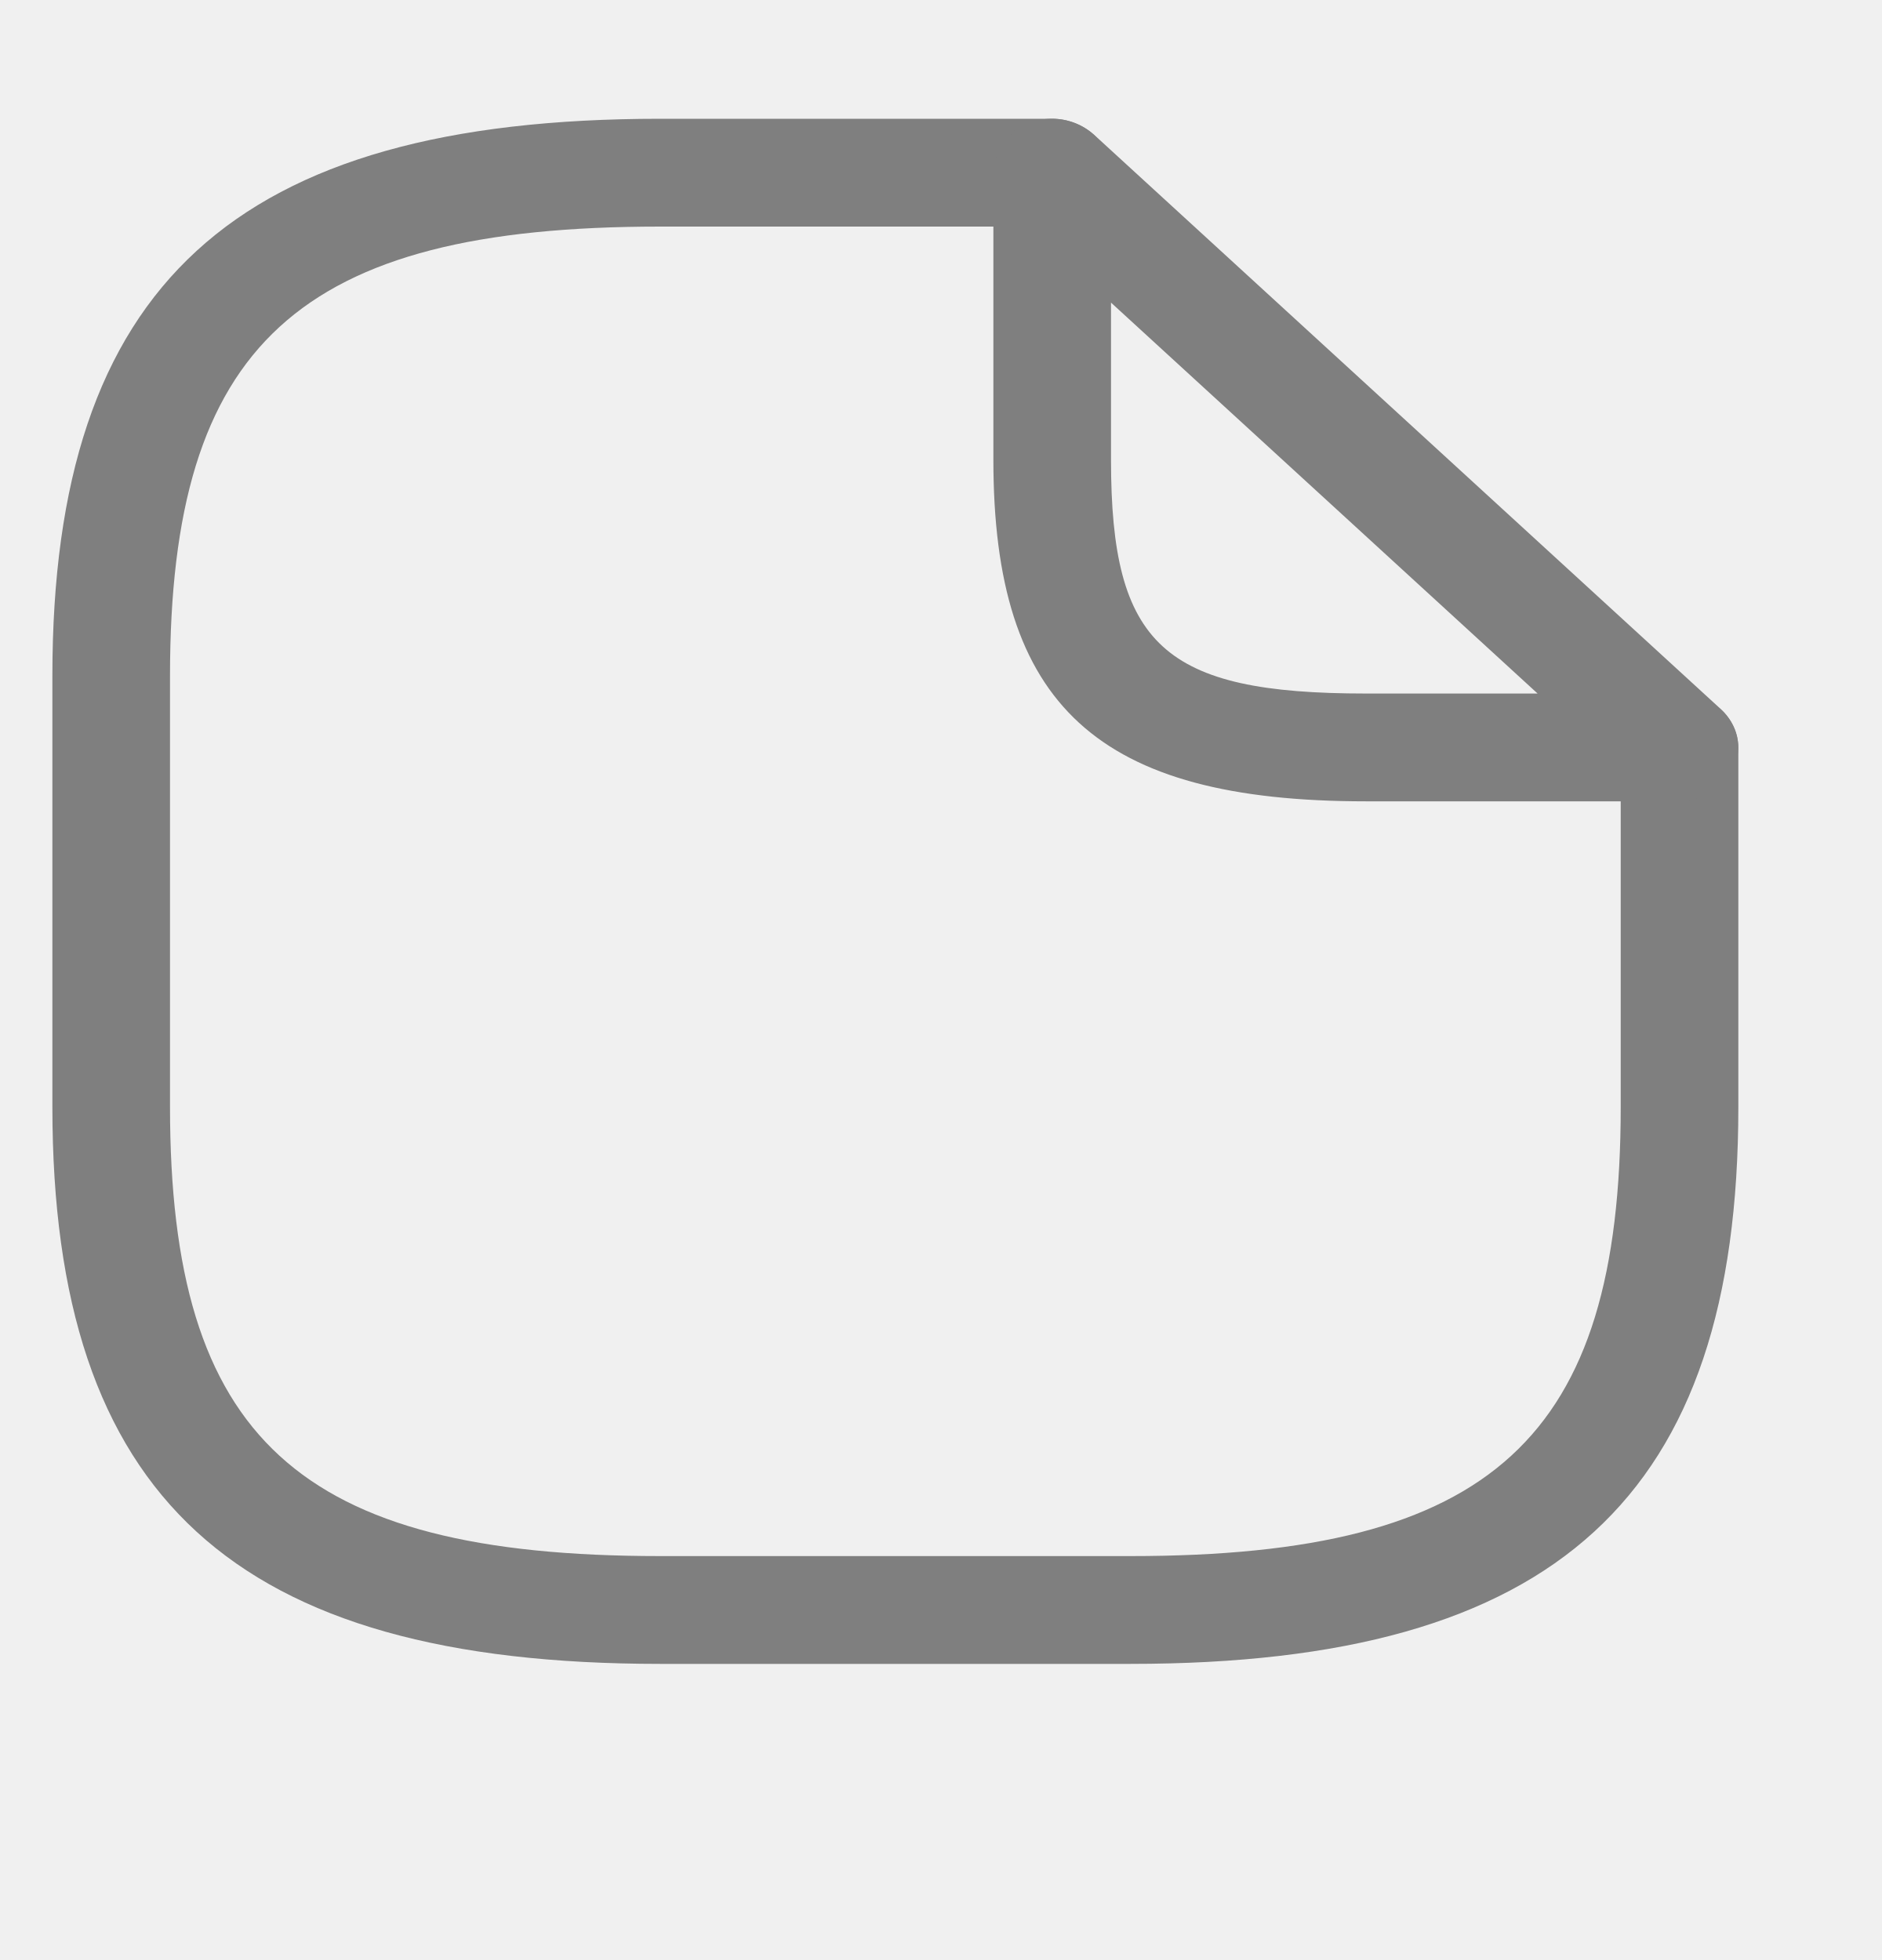
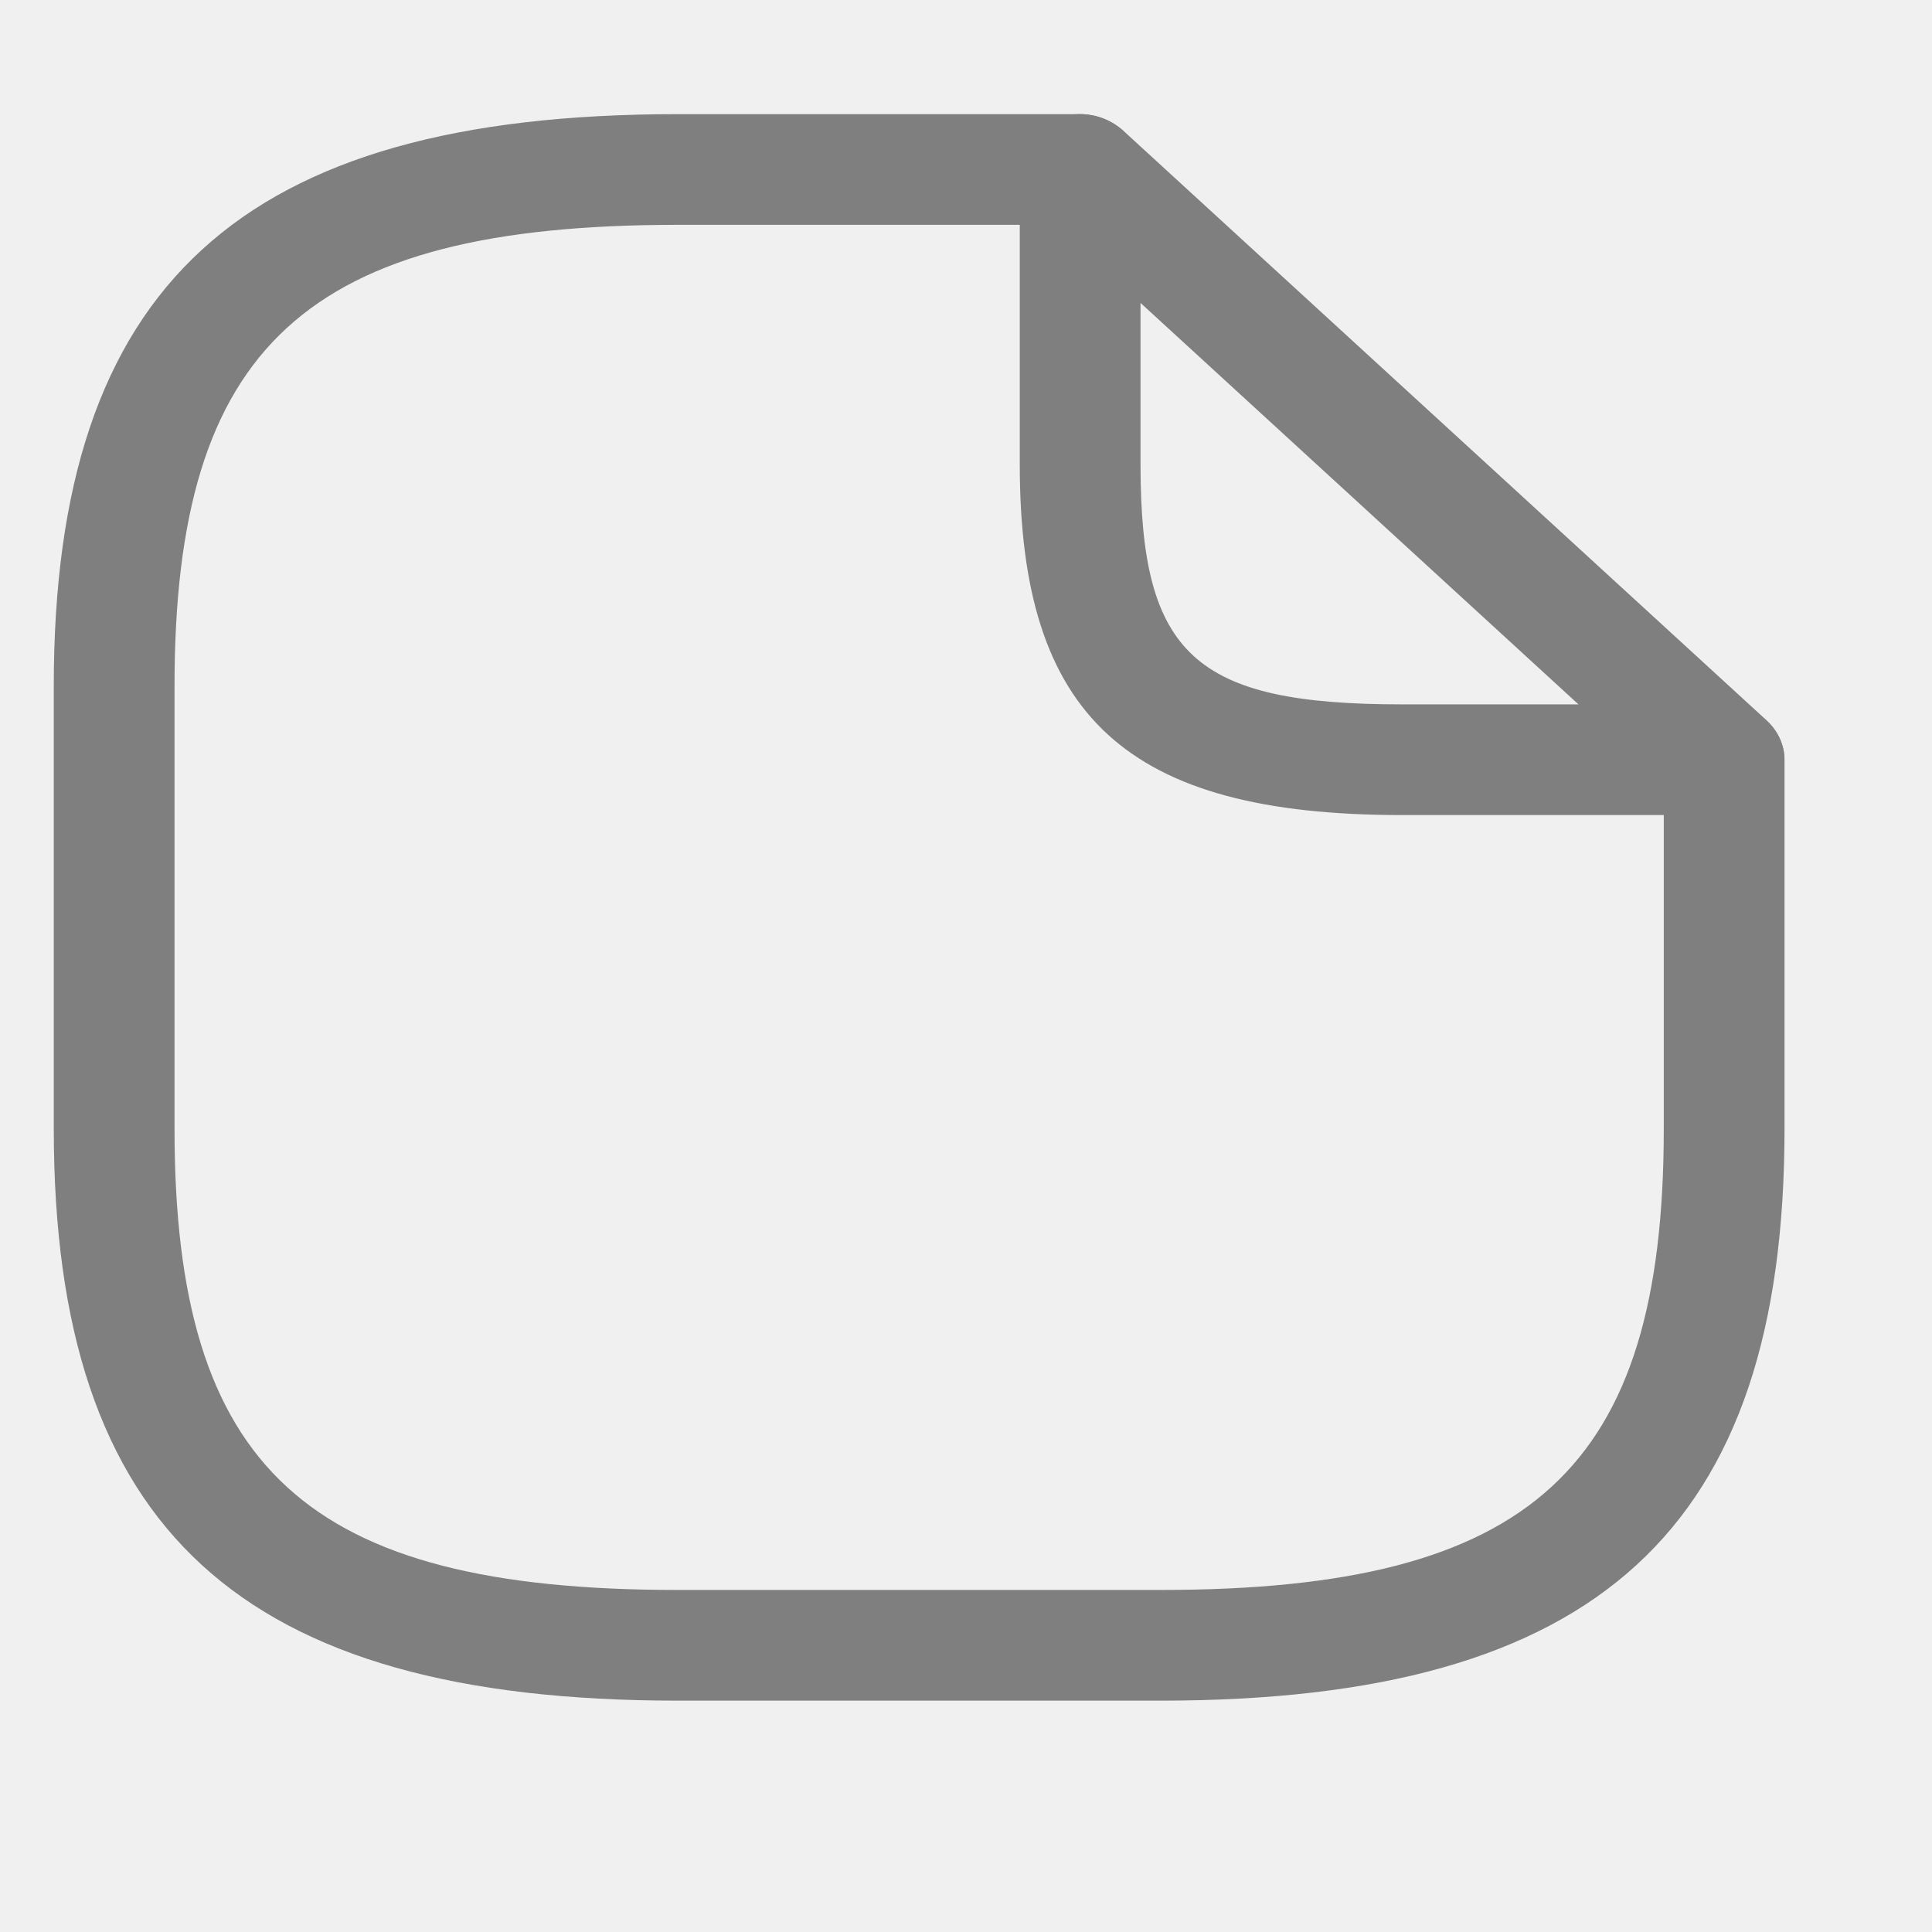
- <svg xmlns="http://www.w3.org/2000/svg" width="24" height="25" viewBox="0 0 24 25" fill="none">
-   <g clip-path="url(#clip0_113_6757)">
-     <path d="M14.418 21.223H8.418C2.988 21.223 0.668 19.096 0.668 14.119V8.619C0.668 3.641 2.988 1.515 8.418 1.515H13.418C13.828 1.515 14.168 1.826 14.168 2.202C14.168 2.578 13.828 2.89 13.418 2.89H8.418C3.808 2.89 2.168 4.393 2.168 8.619V14.119C2.168 18.345 3.808 19.848 8.418 19.848H14.418C19.028 19.848 20.668 18.345 20.668 14.119V9.536C20.668 9.16 21.008 8.848 21.418 8.848C21.828 8.848 22.168 9.16 22.168 9.536V14.119C22.168 19.096 19.848 21.223 14.418 21.223Z" fill="#7F7F7F" />
-     <path d="M21.418 10.221H17.418C13.998 10.221 12.668 9.002 12.668 5.867V2.2C12.668 1.925 12.848 1.669 13.128 1.568C13.408 1.458 13.728 1.522 13.948 1.715L21.948 9.048C22.052 9.144 22.123 9.267 22.152 9.4C22.181 9.533 22.166 9.671 22.109 9.796C22.052 9.922 21.957 10.029 21.834 10.104C21.711 10.18 21.566 10.221 21.418 10.221ZM14.168 3.86V5.867C14.168 8.232 14.838 8.846 17.418 8.846H19.608L14.168 3.86Z" fill="#7F7F7F" />
+ <svg xmlns="http://www.w3.org/2000/svg" width="24" height="24" viewBox="0 0 24 24" fill="none">
+   <g clip-path="url(#clip0_113_6918)">
+     <path d="M14.418 21.126H8.418C2.988 21.126 0.668 19 0.668 14.022V8.522C0.668 3.545 2.988 1.418 8.418 1.418H13.418C13.828 1.418 14.168 1.73 14.168 2.106C14.168 2.481 13.828 2.793 13.418 2.793H8.418C3.808 2.793 2.168 4.296 2.168 8.522V14.022C2.168 18.248 3.808 19.751 8.418 19.751H14.418C19.028 19.751 20.668 18.248 20.668 14.022V9.439C20.668 9.063 21.008 8.751 21.418 8.751C21.828 8.751 22.168 9.063 22.168 9.439V14.022C22.168 19 19.848 21.126 14.418 21.126Z" fill="#7F7F7F" />
+     <path d="M21.418 10.125H17.418C13.998 10.125 12.668 8.905 12.668 5.77V2.104C12.668 1.829 12.848 1.572 13.128 1.471C13.408 1.361 13.728 1.425 13.948 1.618L21.948 8.951C22.052 9.048 22.123 9.17 22.152 9.303C22.181 9.436 22.166 9.574 22.109 9.7C22.052 9.825 21.957 9.932 21.834 10.008C21.711 10.083 21.566 10.124 21.418 10.125ZM14.168 3.763V5.77C14.168 8.135 14.838 8.75 17.418 8.75H19.608L14.168 3.763Z" fill="#7F7F7F" />
  </g>
  <defs>
-     <clipPath id="clip0_113_6757">
-       <rect width="24" height="24" fill="white" transform="translate(0 0.0966797)" />
+     <clipPath id="clip0_113_6918">
+       <rect width="24" height="24" fill="white" />
    </clipPath>
  </defs>
</svg>
